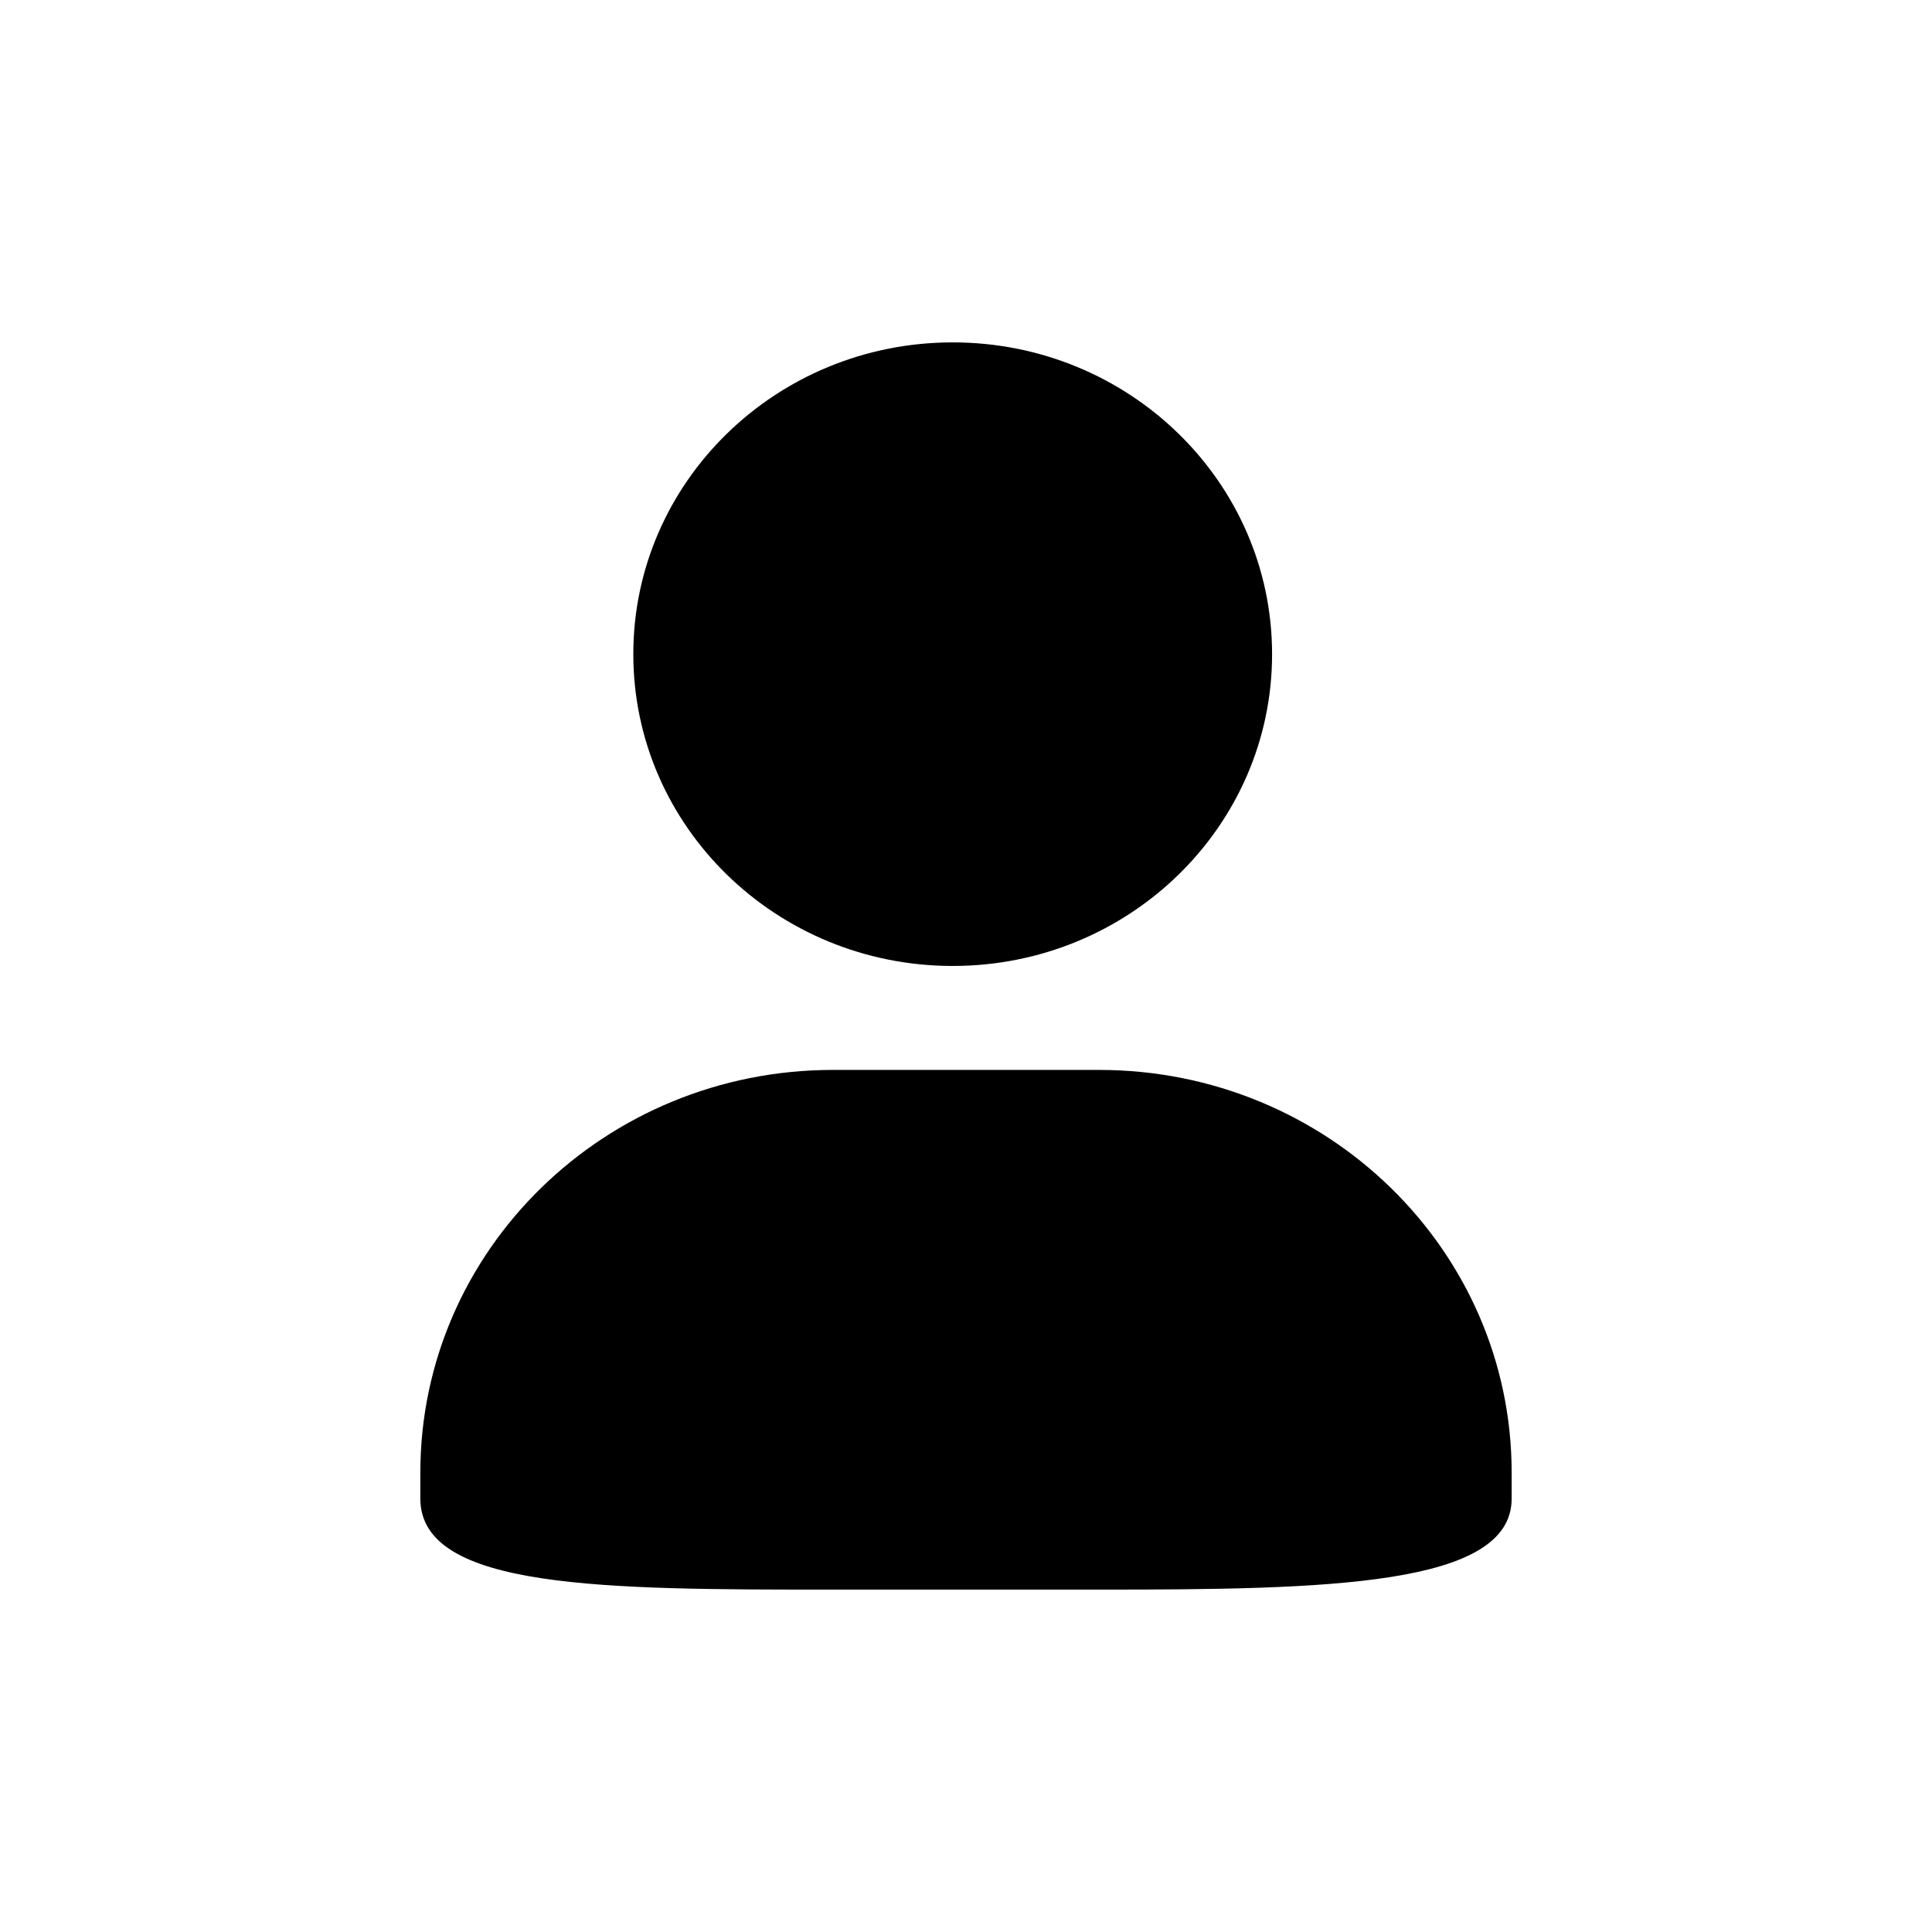
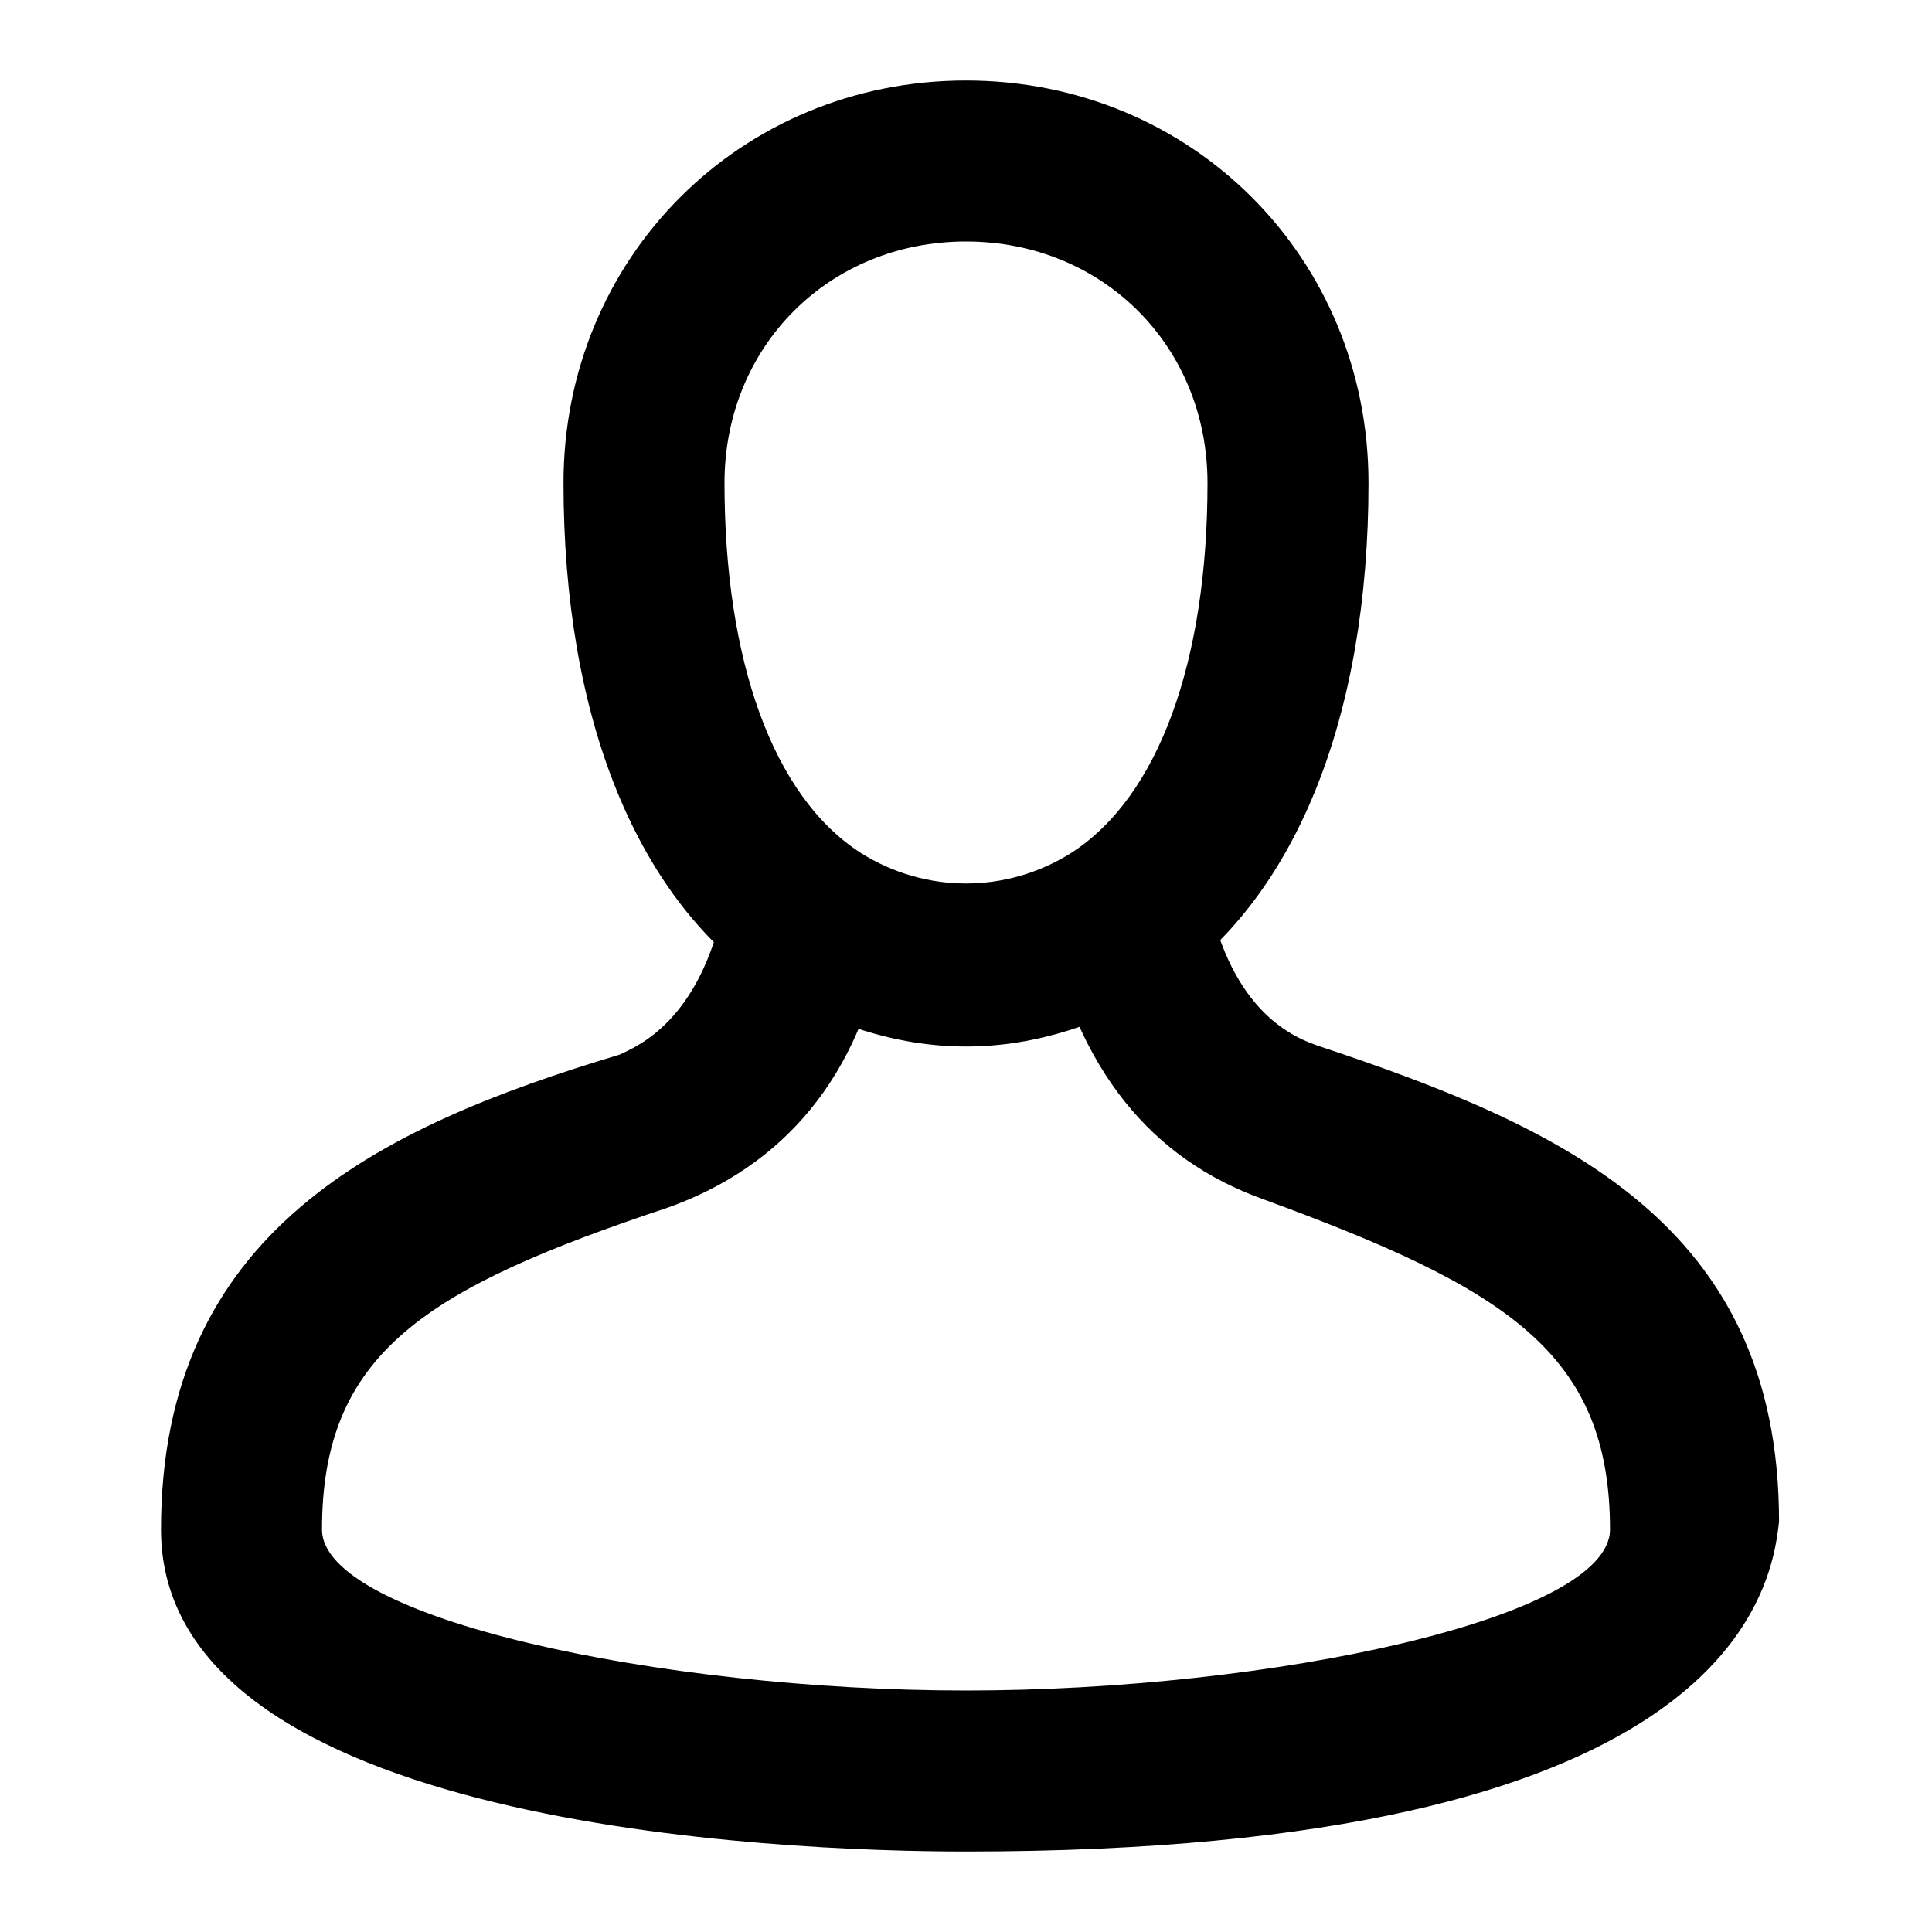
- <svg xmlns="http://www.w3.org/2000/svg" t="1503993891882" class="icon" style="" viewBox="0 0 1024 1024" version="1.1" p-id="7986" width="64" height="64">
-   <defs>
-     <style type="text/css" />
-   </defs>
-   <path d="M504.951 511.98c93.49 0 169.28-74.002 169.28-165.26 0-91.276-75.79-165.248-169.28-165.248-93.486 0-169.287 73.972-169.279 165.248-0.001 91.258 75.793 165.26 169.28 165.26z m77.6 55.098H441.466c-120.767 0-218.678 95.564-218.678 213.45V794.3c0 48.183 97.911 48.229 218.678 48.229H582.55c120.754 0 218.66-1.78 218.66-48.229v-13.77c0-117.887-97.898-213.45-218.66-213.45z" p-id="7987" />
+ <svg xmlns="http://www.w3.org/2000/svg" class="icon" width="200px" height="200.00px" viewBox="0 0 1024 1024" version="1.1">
+   <path d="M512 554.667c-38.4 0-72.533-12.8-102.4-29.867C337.067 477.867 298.667 379.733 298.667 256c0-119.467 93.867-213.333 213.333-213.333s213.333 93.867 213.333 213.333c0 123.733-38.4 221.867-110.933 268.8C584.533 541.867 550.4 554.667 512 554.667zM512 128c-72.533 0-128 55.467-128 128 0 93.867 25.6 166.4 72.533 196.267 34.133 21.333 76.8 21.333 110.933 0C614.4 422.4 640 349.867 640 256 640 183.467 584.533 128 512 128zM512 981.333c-98.133 0-426.667-12.8-426.667-170.667 0-157.867 115.2-213.333 243.2-251.733C337.067 554.667 371.2 541.867 384 477.867l85.333 17.067c-12.8 76.8-55.467 123.733-115.2 145.067C226.133 682.667 170.667 716.8 170.667 810.667c0 46.933 179.2 85.333 341.333 85.333 162.133 0 341.333-38.4 341.333-85.333 0-93.867-55.467-128-183.467-174.933-59.733-21.333-98.133-68.267-115.2-145.067l85.333-17.067c12.8 64 46.933 76.8 59.733 81.067 128 42.667 243.2 93.867 243.2 251.733C938.667 849.067 908.8 981.333 512 981.333z" />
</svg>
